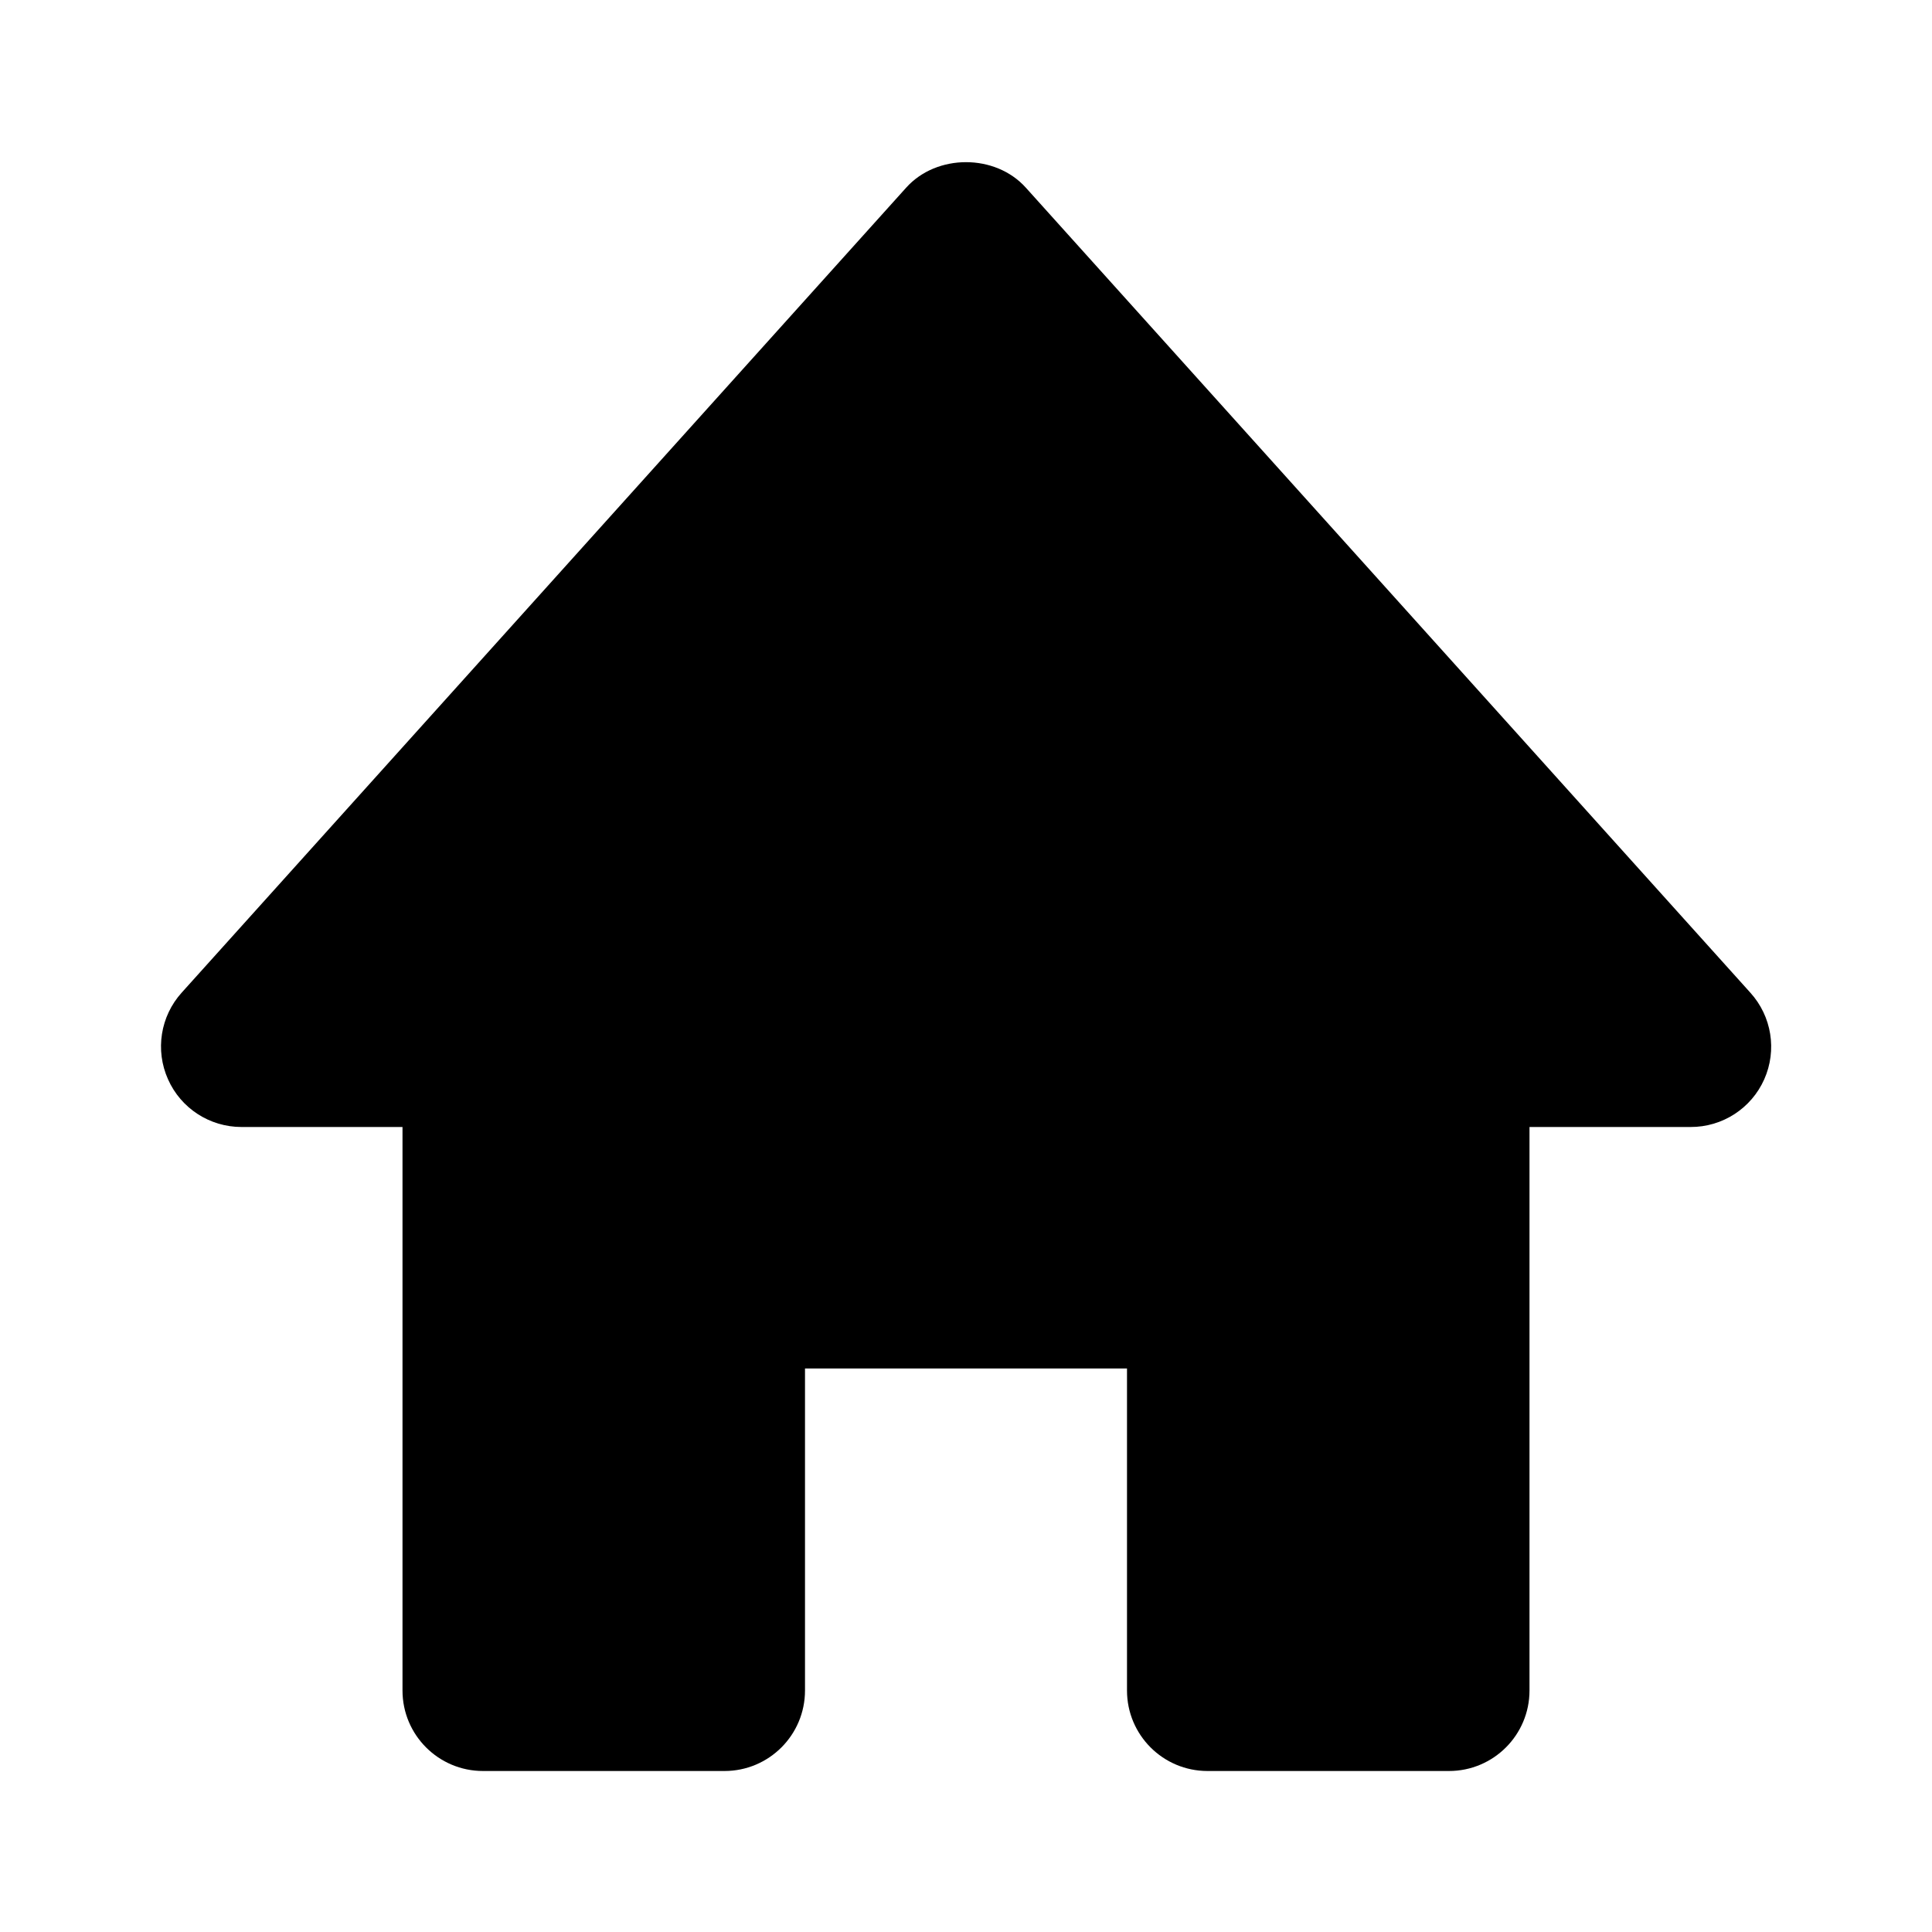
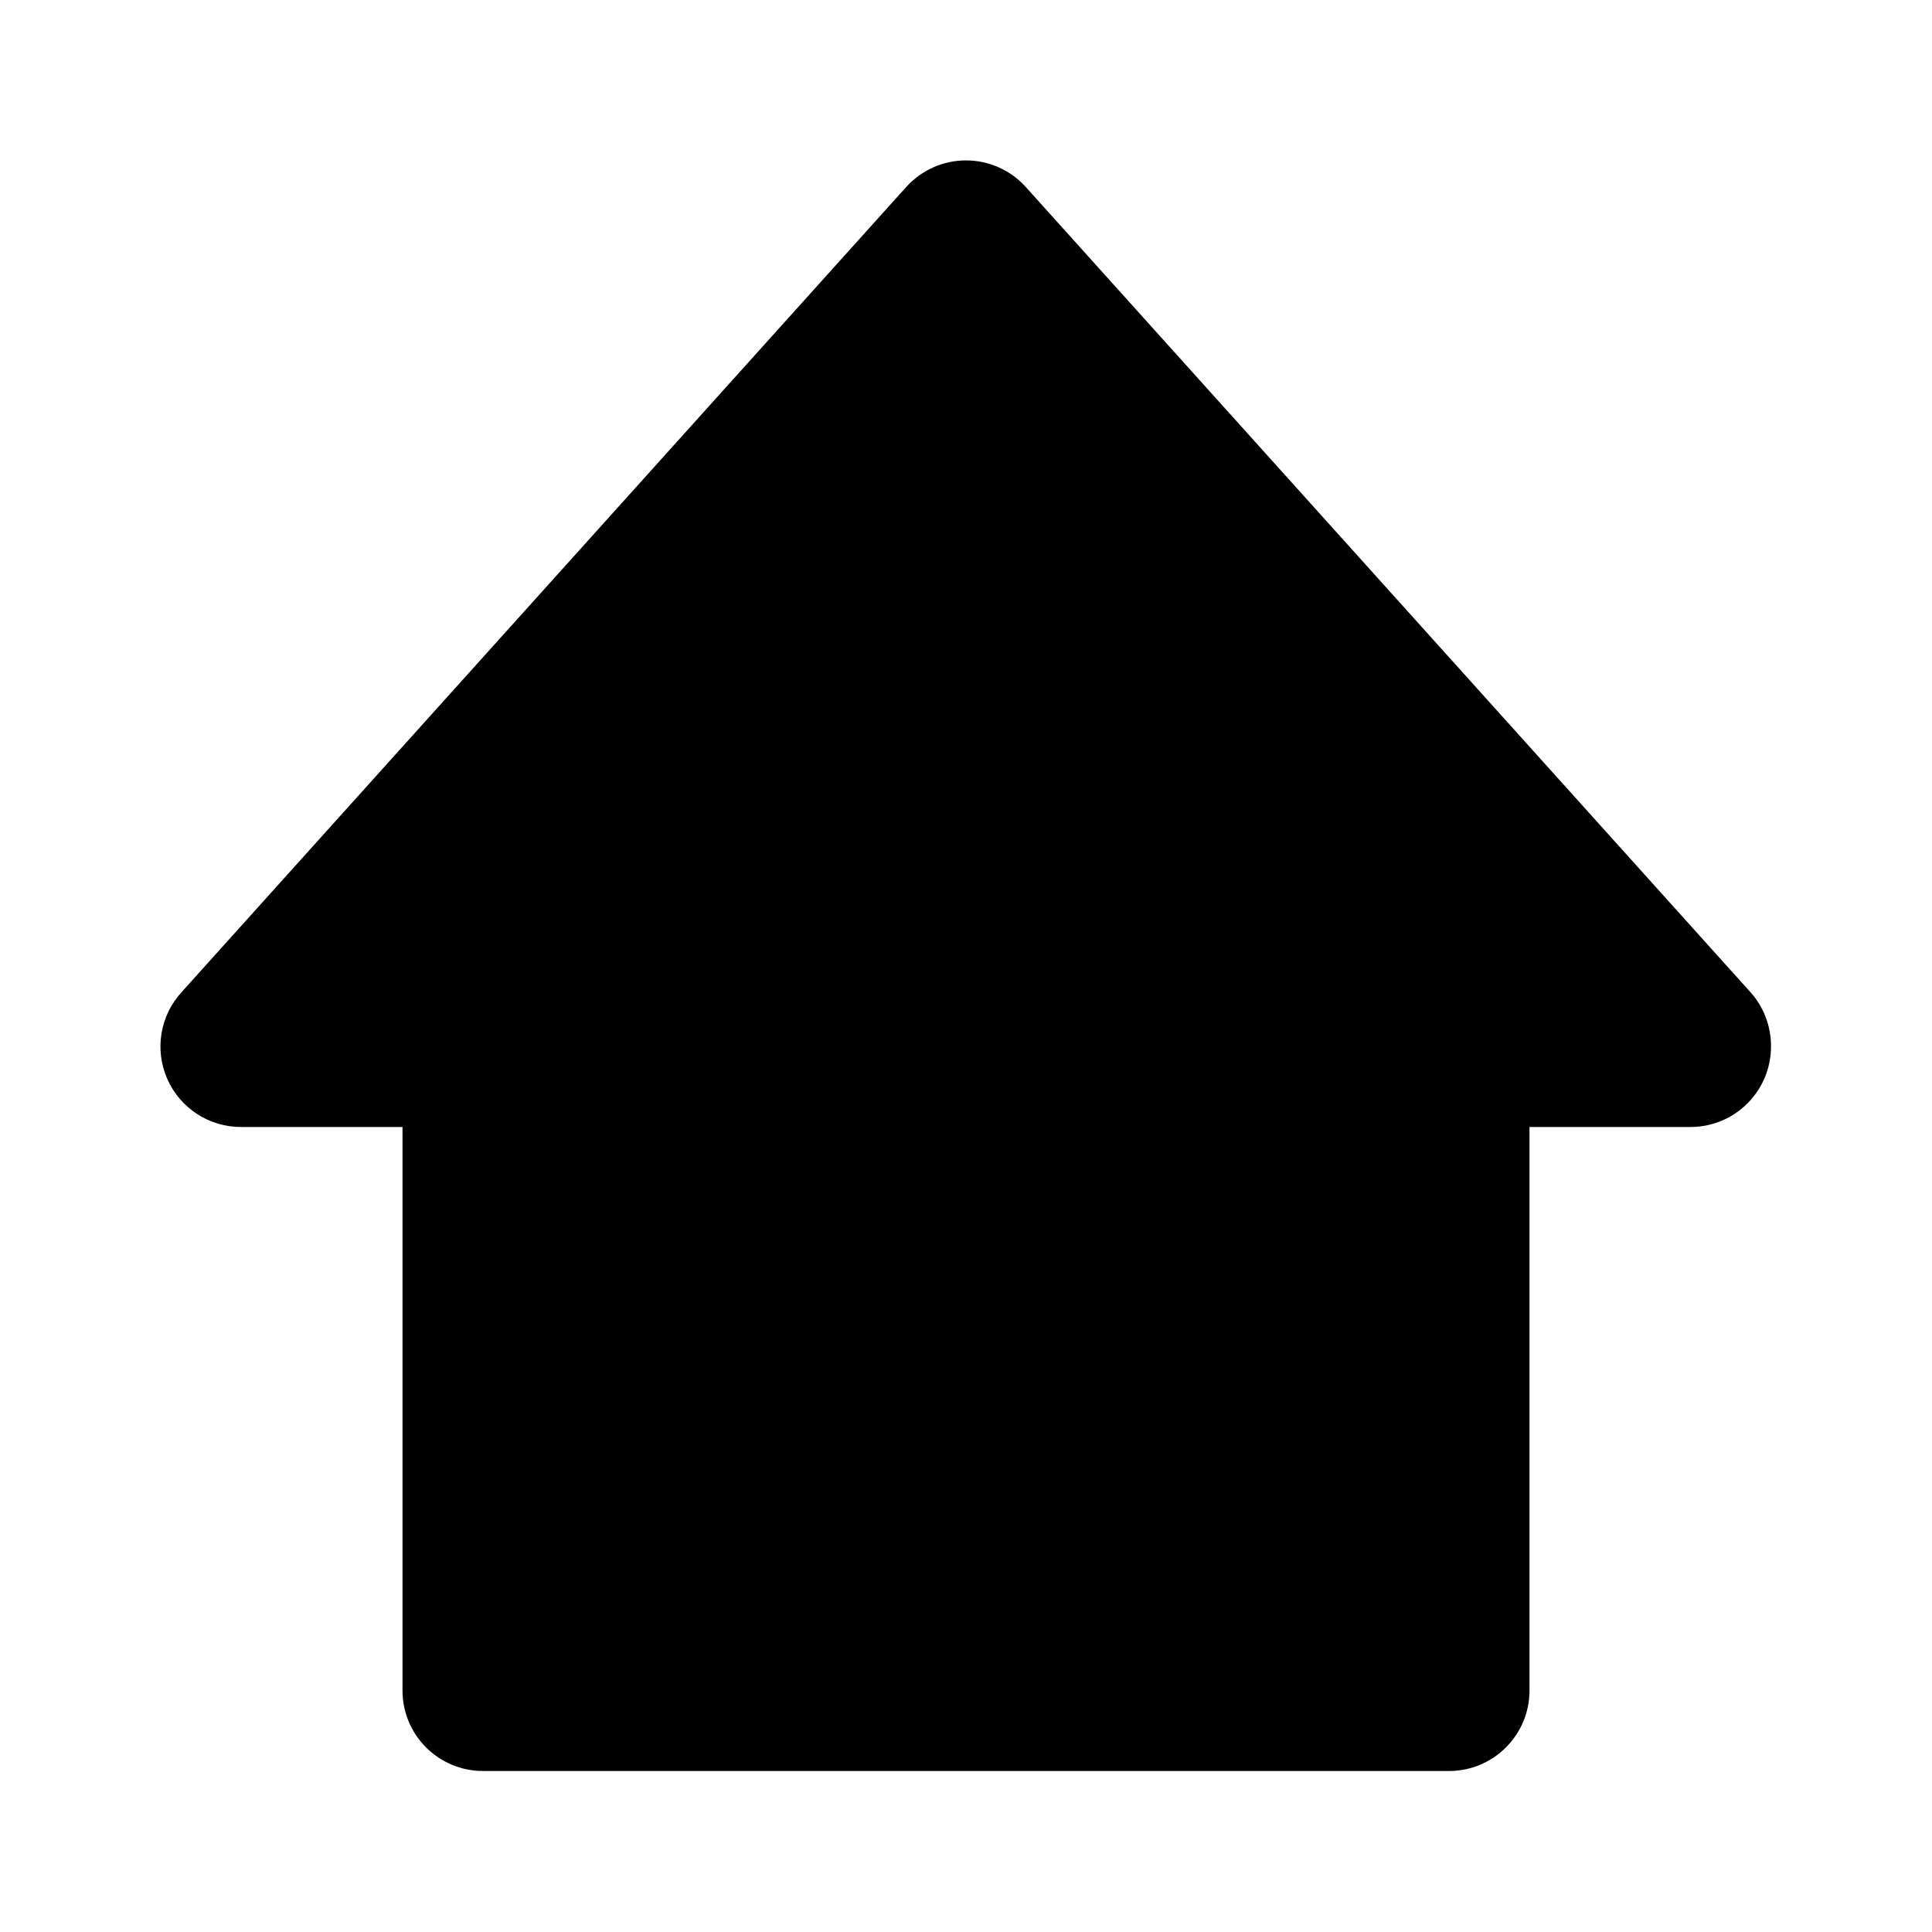
<svg xmlns="http://www.w3.org/2000/svg" width="24" height="24" viewBox="0 0 24 24" style="fill: rgba(0, 0, 0, 1);transform: ;msFilter:;">
-   <path d="m21.743 12.331-9-10c-.379-.422-1.107-.422-1.486 0l-9 10a.998.998 0 0 0-.17 1.076c.16.361.518.593.913.593h2v7a1 1 0 0 0 1 1h3a1 1 0 0 0 1-1v-4h4v4a1 1 0 0 0 1 1h3a1 1 0 0 0 1-1v-7h2a.998.998 0 0 0 .743-1.669z" />
+   <path d="M12.74 2.32a1 1 0 0 0-1.48 0l-9 10A1 1 0 0 0 3 14h2v7a1 1 0 0 0 1 1h12a1 1 0 0 0 1-1v-7h2a1 1 0 0 0 1-1 1 1 0 0 0-.26-.68z" />
</svg>
